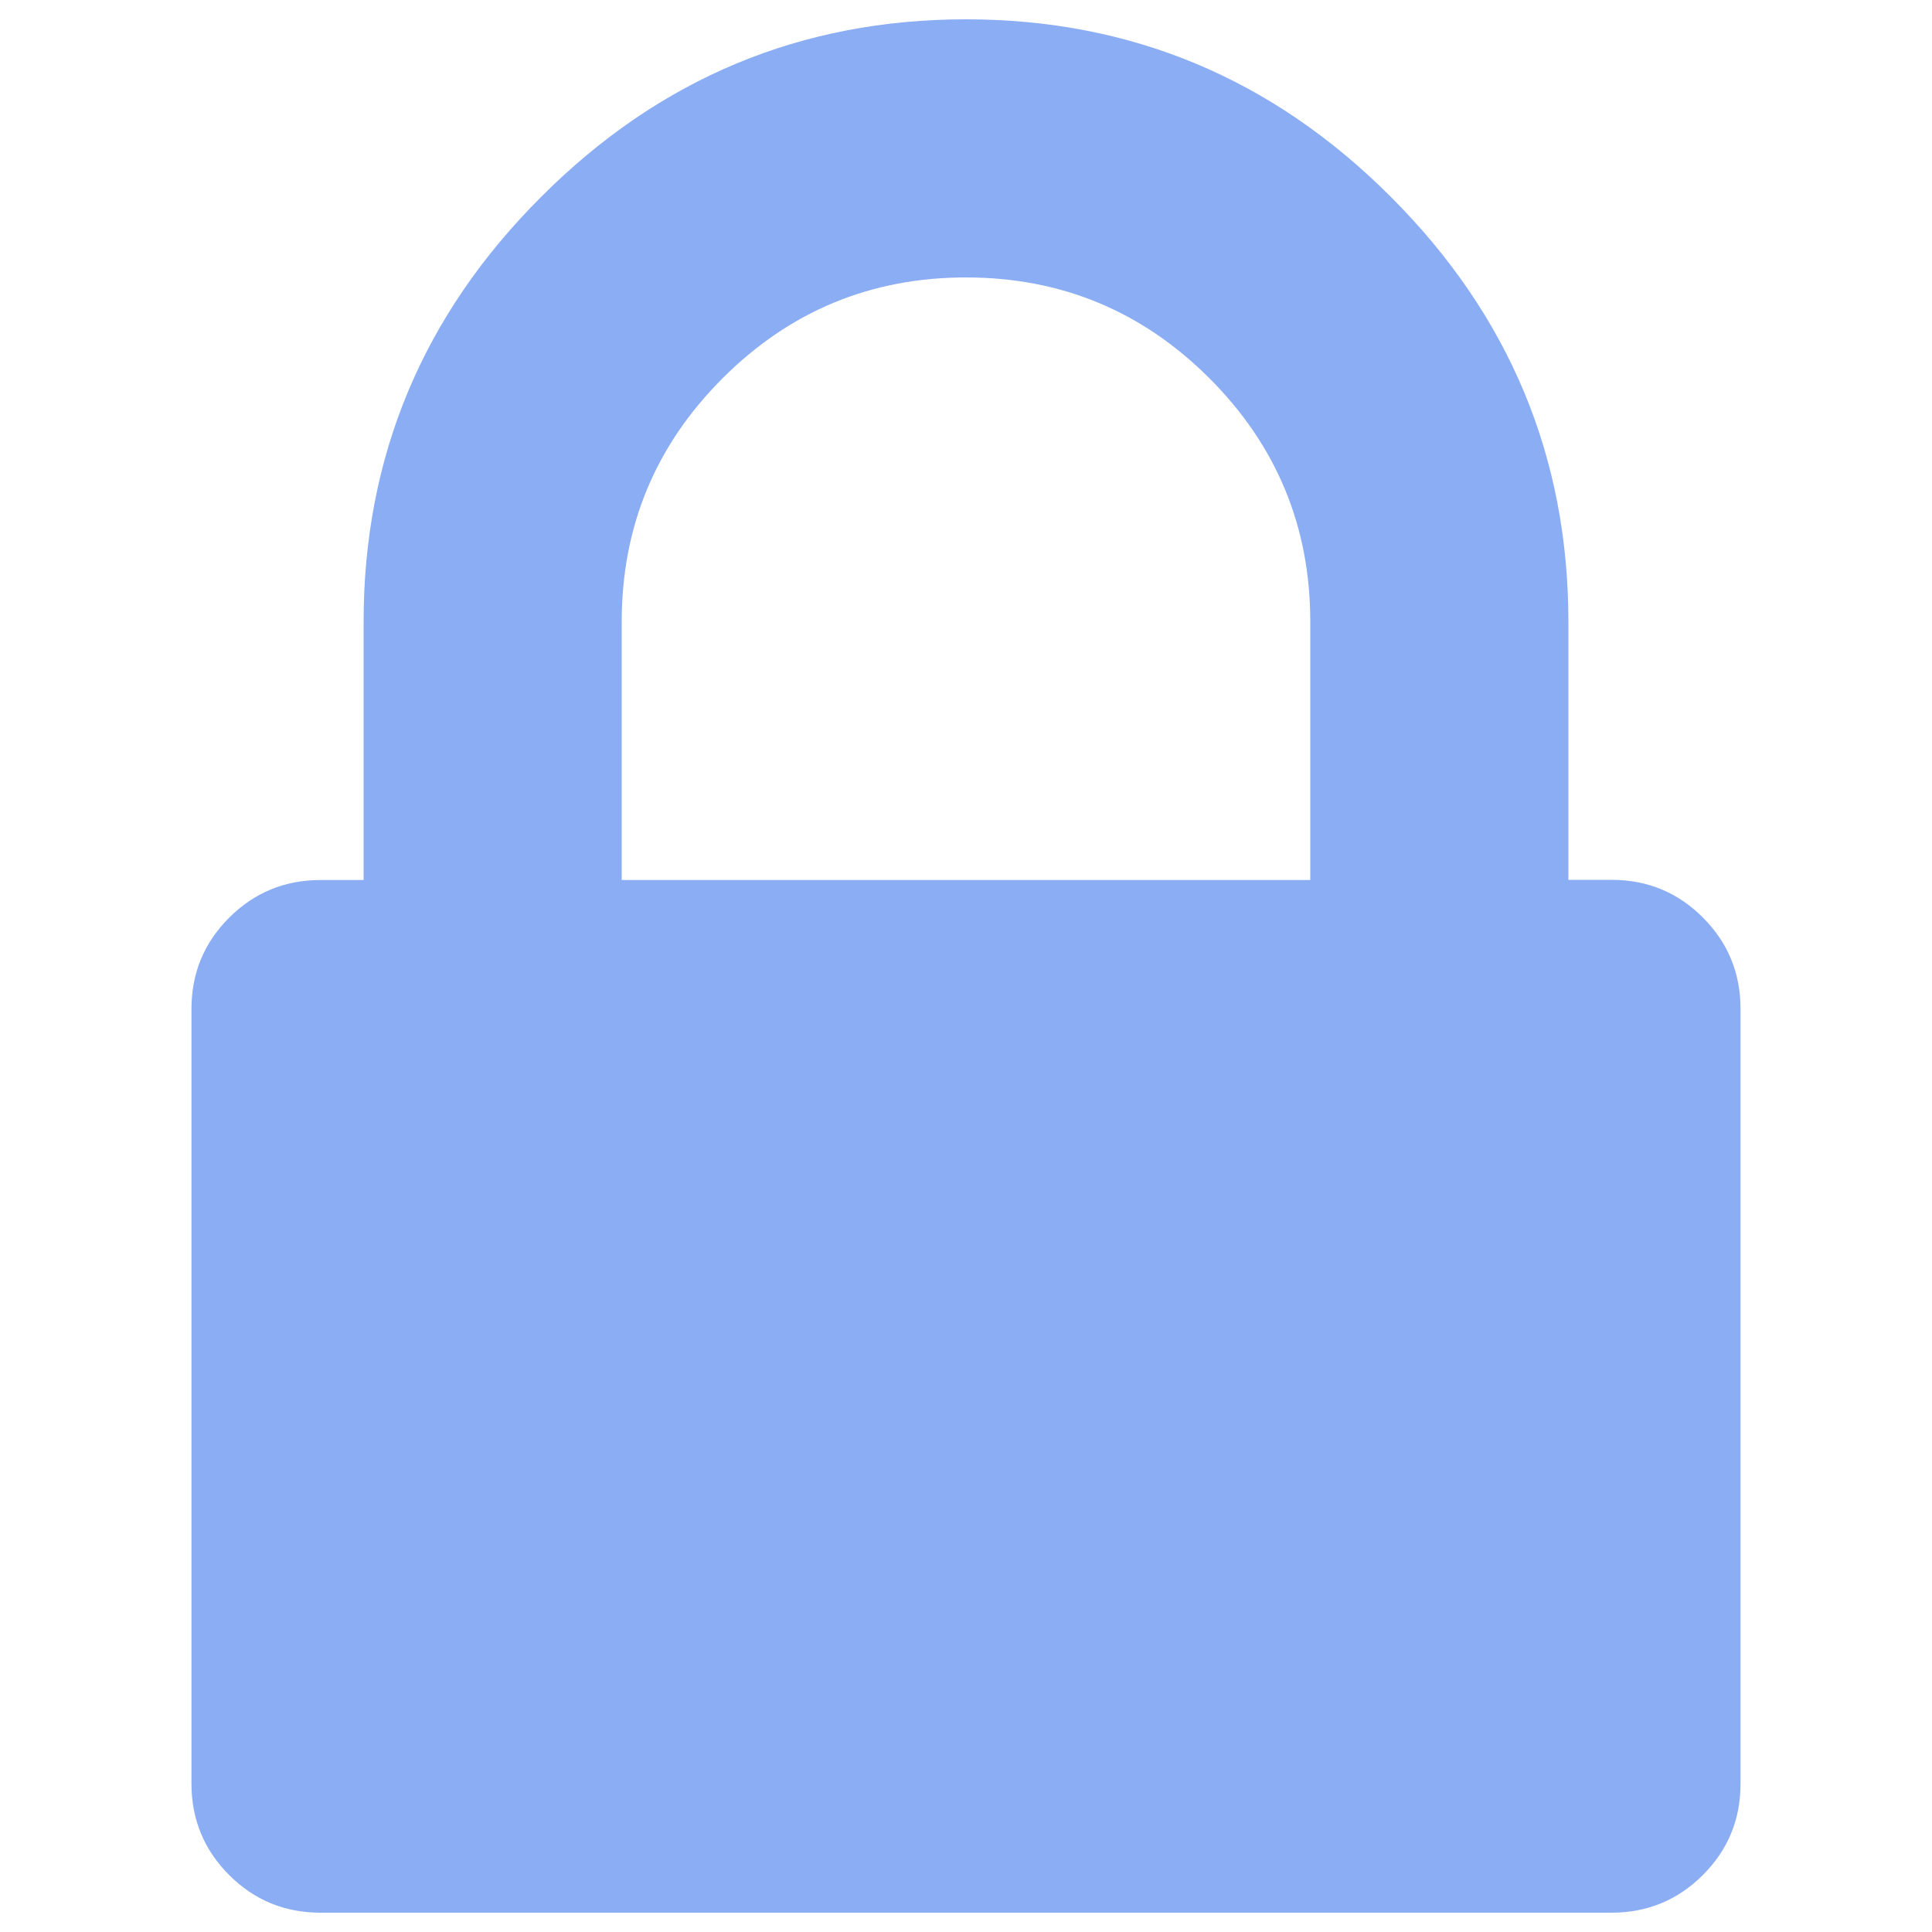
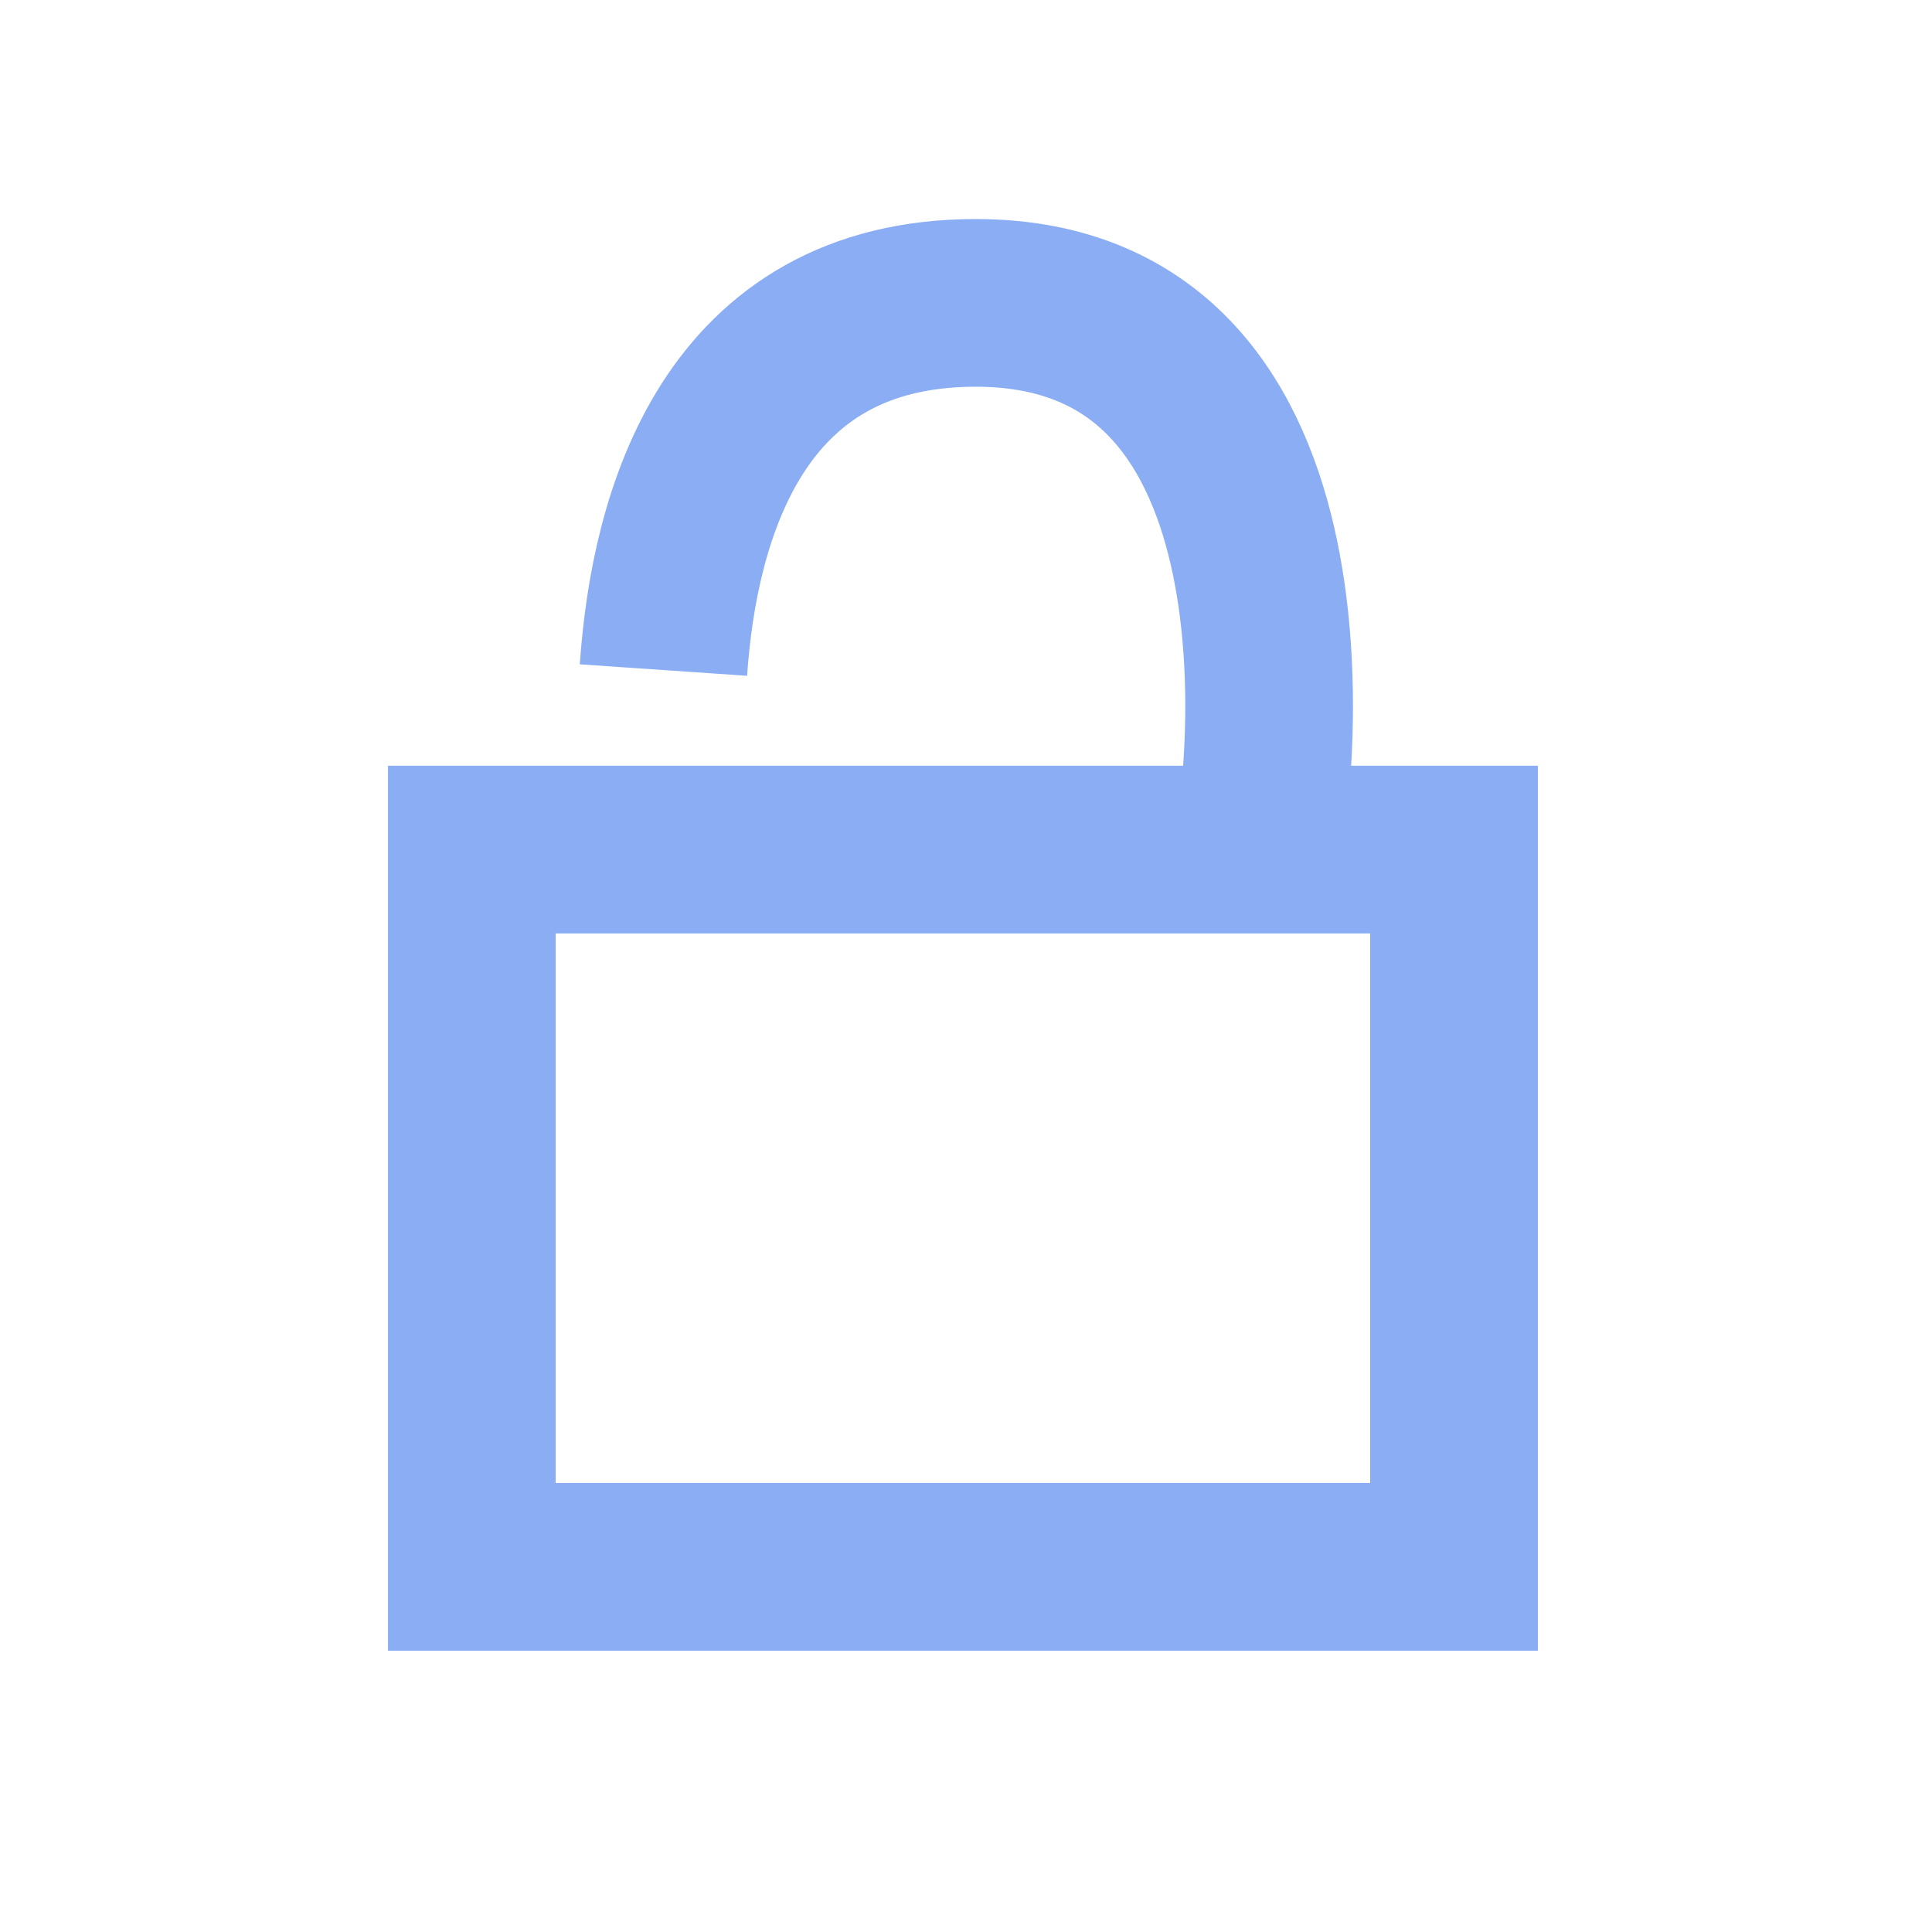
- <svg xmlns="http://www.w3.org/2000/svg" fill="#8aadf4" version="1.1" x="0px" y="0px" viewBox="0 0 1000 1000" enable-background="new 0 0 1000 1000" xml:space="preserve">
-   <g>
-     <g>
-       <path d="M321.8,455.5h356.4V321.8c0-49.2-17.4-91.2-52.2-126c-34.8-34.8-76.8-52.2-126-52.2c-49.2,0-91.2,17.4-126,52.2c-34.8,34.8-52.2,76.8-52.2,126L321.8,455.5L321.8,455.5z M900.9,522.3v400.9c0,18.6-6.5,34.3-19.5,47.3c-13,13-28.8,19.5-47.3,19.5H165.9c-18.6,0-34.3-6.5-47.3-19.5s-19.5-28.8-19.5-47.3V522.3c0-18.6,6.5-34.3,19.5-47.3c13-13,28.8-19.5,47.3-19.5h22.3V321.8c0-85.4,30.6-158.7,91.9-219.9C341.3,40.6,414.6,10,500,10c85.4,0,158.7,30.6,219.9,91.9c61.3,61.3,91.9,134.6,91.9,219.9v133.6h22.3c18.6,0,34.3,6.5,47.3,19.5C894.4,487.9,900.9,503.7,900.9,522.3L900.9,522.3z" />
+ <svg xmlns="http://www.w3.org/2000/svg" width="60.973mm" height="60.973mm" viewBox="0 0 60.973 60.973" version="1.1" id="svg8">
+   <defs id="defs2" />
+   <g id="layer2" transform="translate(-109.0794,-23.51114)">
+     <g id="g5659" transform="translate(-0.3904418,-0.6960779)">
+       <rect style="fill:none;fill-opacity:1;stroke:#8aadf4;stroke-width:5.292;stroke-linecap:butt;stroke-dasharray:none;stroke-dashoffset:0;stroke-opacity:1;stop-color:#000000" id="rect3004" width="30.998" height="22.636" x="124.36" y="51.02" />
+       <path style="fill:none;stroke:#8aadf4;stroke-width:5.292;stroke-linecap:butt;stroke-linejoin:miter;stroke-dasharray:none;stroke-opacity:1" d="m 130.408,45.354 c 0.335,-4.88 2.189,-11.588 9.852,-11.588 11.447,0 9.055,16.103 9.055,16.103" id="path3006" />
    </g>
+     <rect style="fill:none;fill-opacity:1;stroke:none;stroke-width:0.265;stroke-linecap:butt;stroke-linejoin:bevel;stroke-dasharray:none;stroke-dashoffset:0;stroke-opacity:1;stop-color:#000000" id="rect7147" width="60.973" height="60.973" x="109.079" y="23.511" />
  </g>
</svg>
